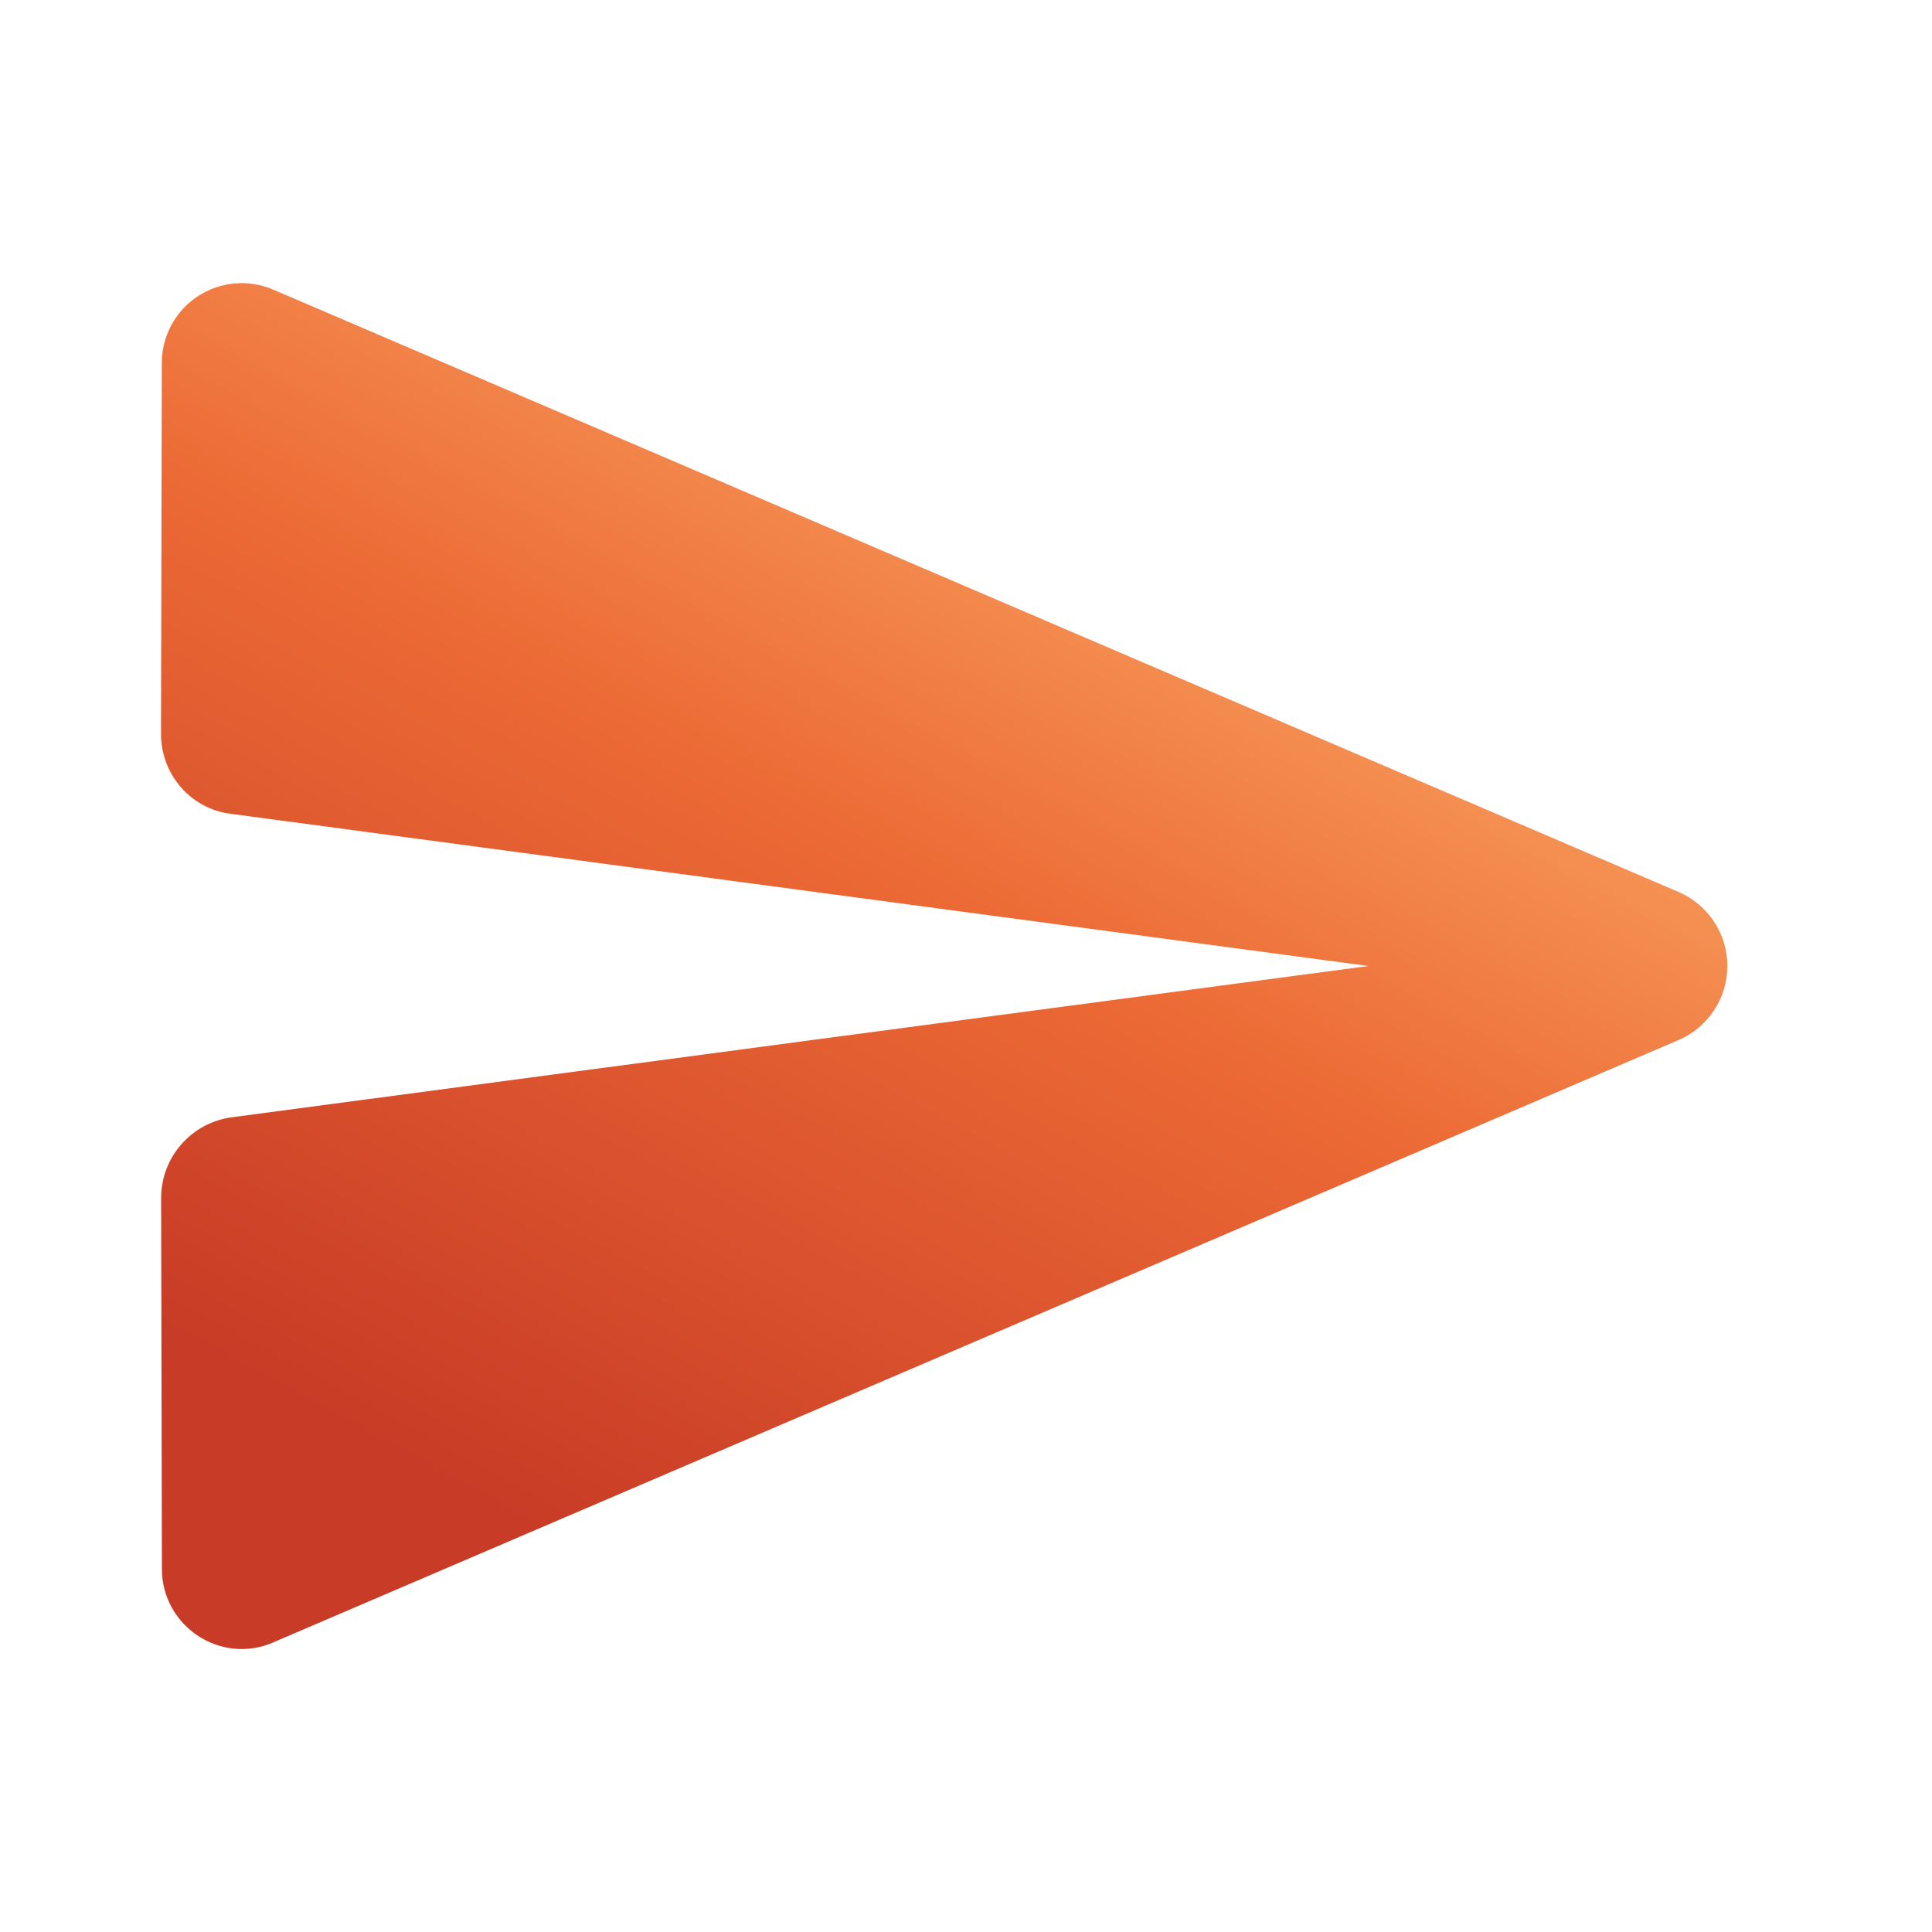
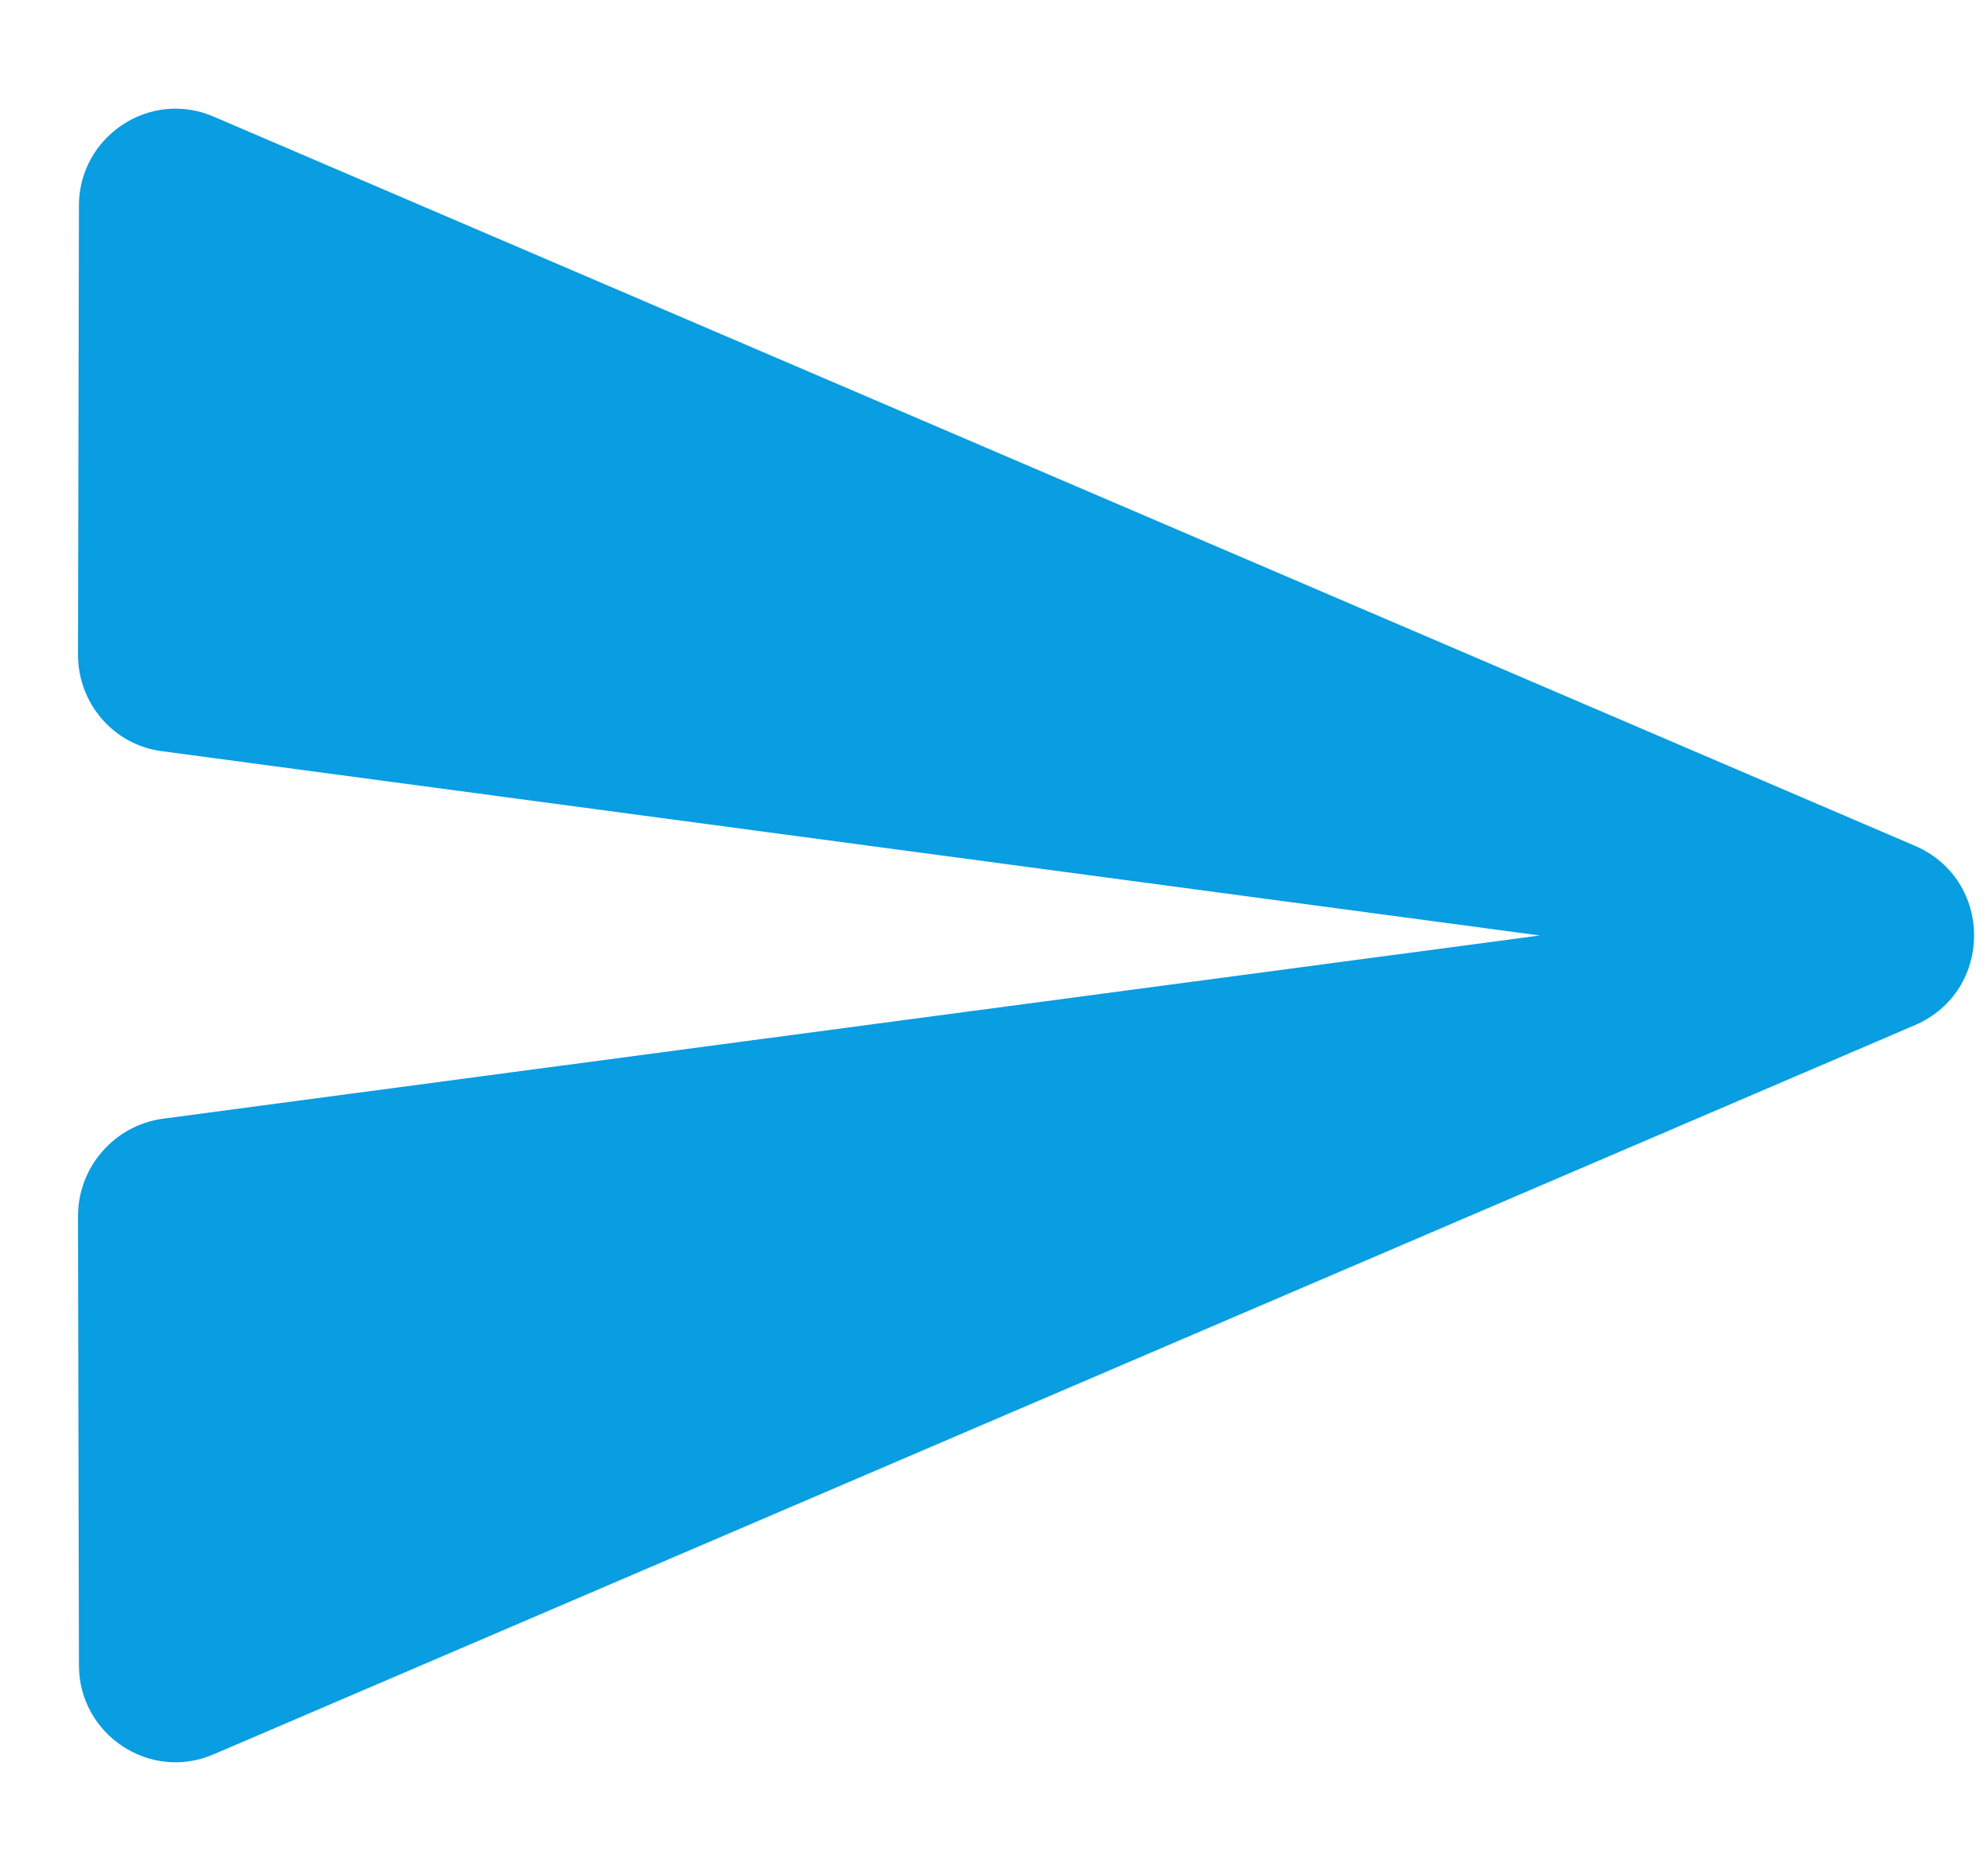
- <svg xmlns="http://www.w3.org/2000/svg" viewBox="0 0 20 20">
-   <path d="m2.833 17 14.542-6.233a.834.834 0 0 0 0-1.534L2.833 3a.827.827 0 0 0-1.158.758L1.667 7.6c0 .417.308.775.725.825L14.165 10 2.393 11.567a.843.843 0 0 0-.725.833l.008 3.842c0 .591.608 1 1.158.758Z" fill="url(#a)" />
-   <defs>
-     <linearGradient id="a" x1="14.071" y1="3.99" x2="7.129" y2="16.725" gradientUnits="userSpaceOnUse">
-       <stop stop-color="#FCB16C" />
-       <stop offset=".458" stop-color="#EC6A35" />
-       <stop offset="1" stop-color="#C83B26" />
-     </linearGradient>
-   </defs>
+ <svg xmlns="http://www.w3.org/2000/svg" width="17" height="16" viewBox="0 0 17 16" fill="none">
+   <path d="M1.833 15L16.375 8.767C17.05 8.475 17.05 7.525 16.375 7.233L1.833 1C1.283 0.758 0.675 1.167 0.675 1.758L0.667 5.6C0.667 6.017 0.975 6.375 1.392 6.425L13.167 8L1.392 9.567C0.975 9.625 0.667 9.983 0.667 10.4L0.675 14.242C0.675 14.833 1.283 15.242 1.833 15Z" fill="#099DE2" />
</svg>
